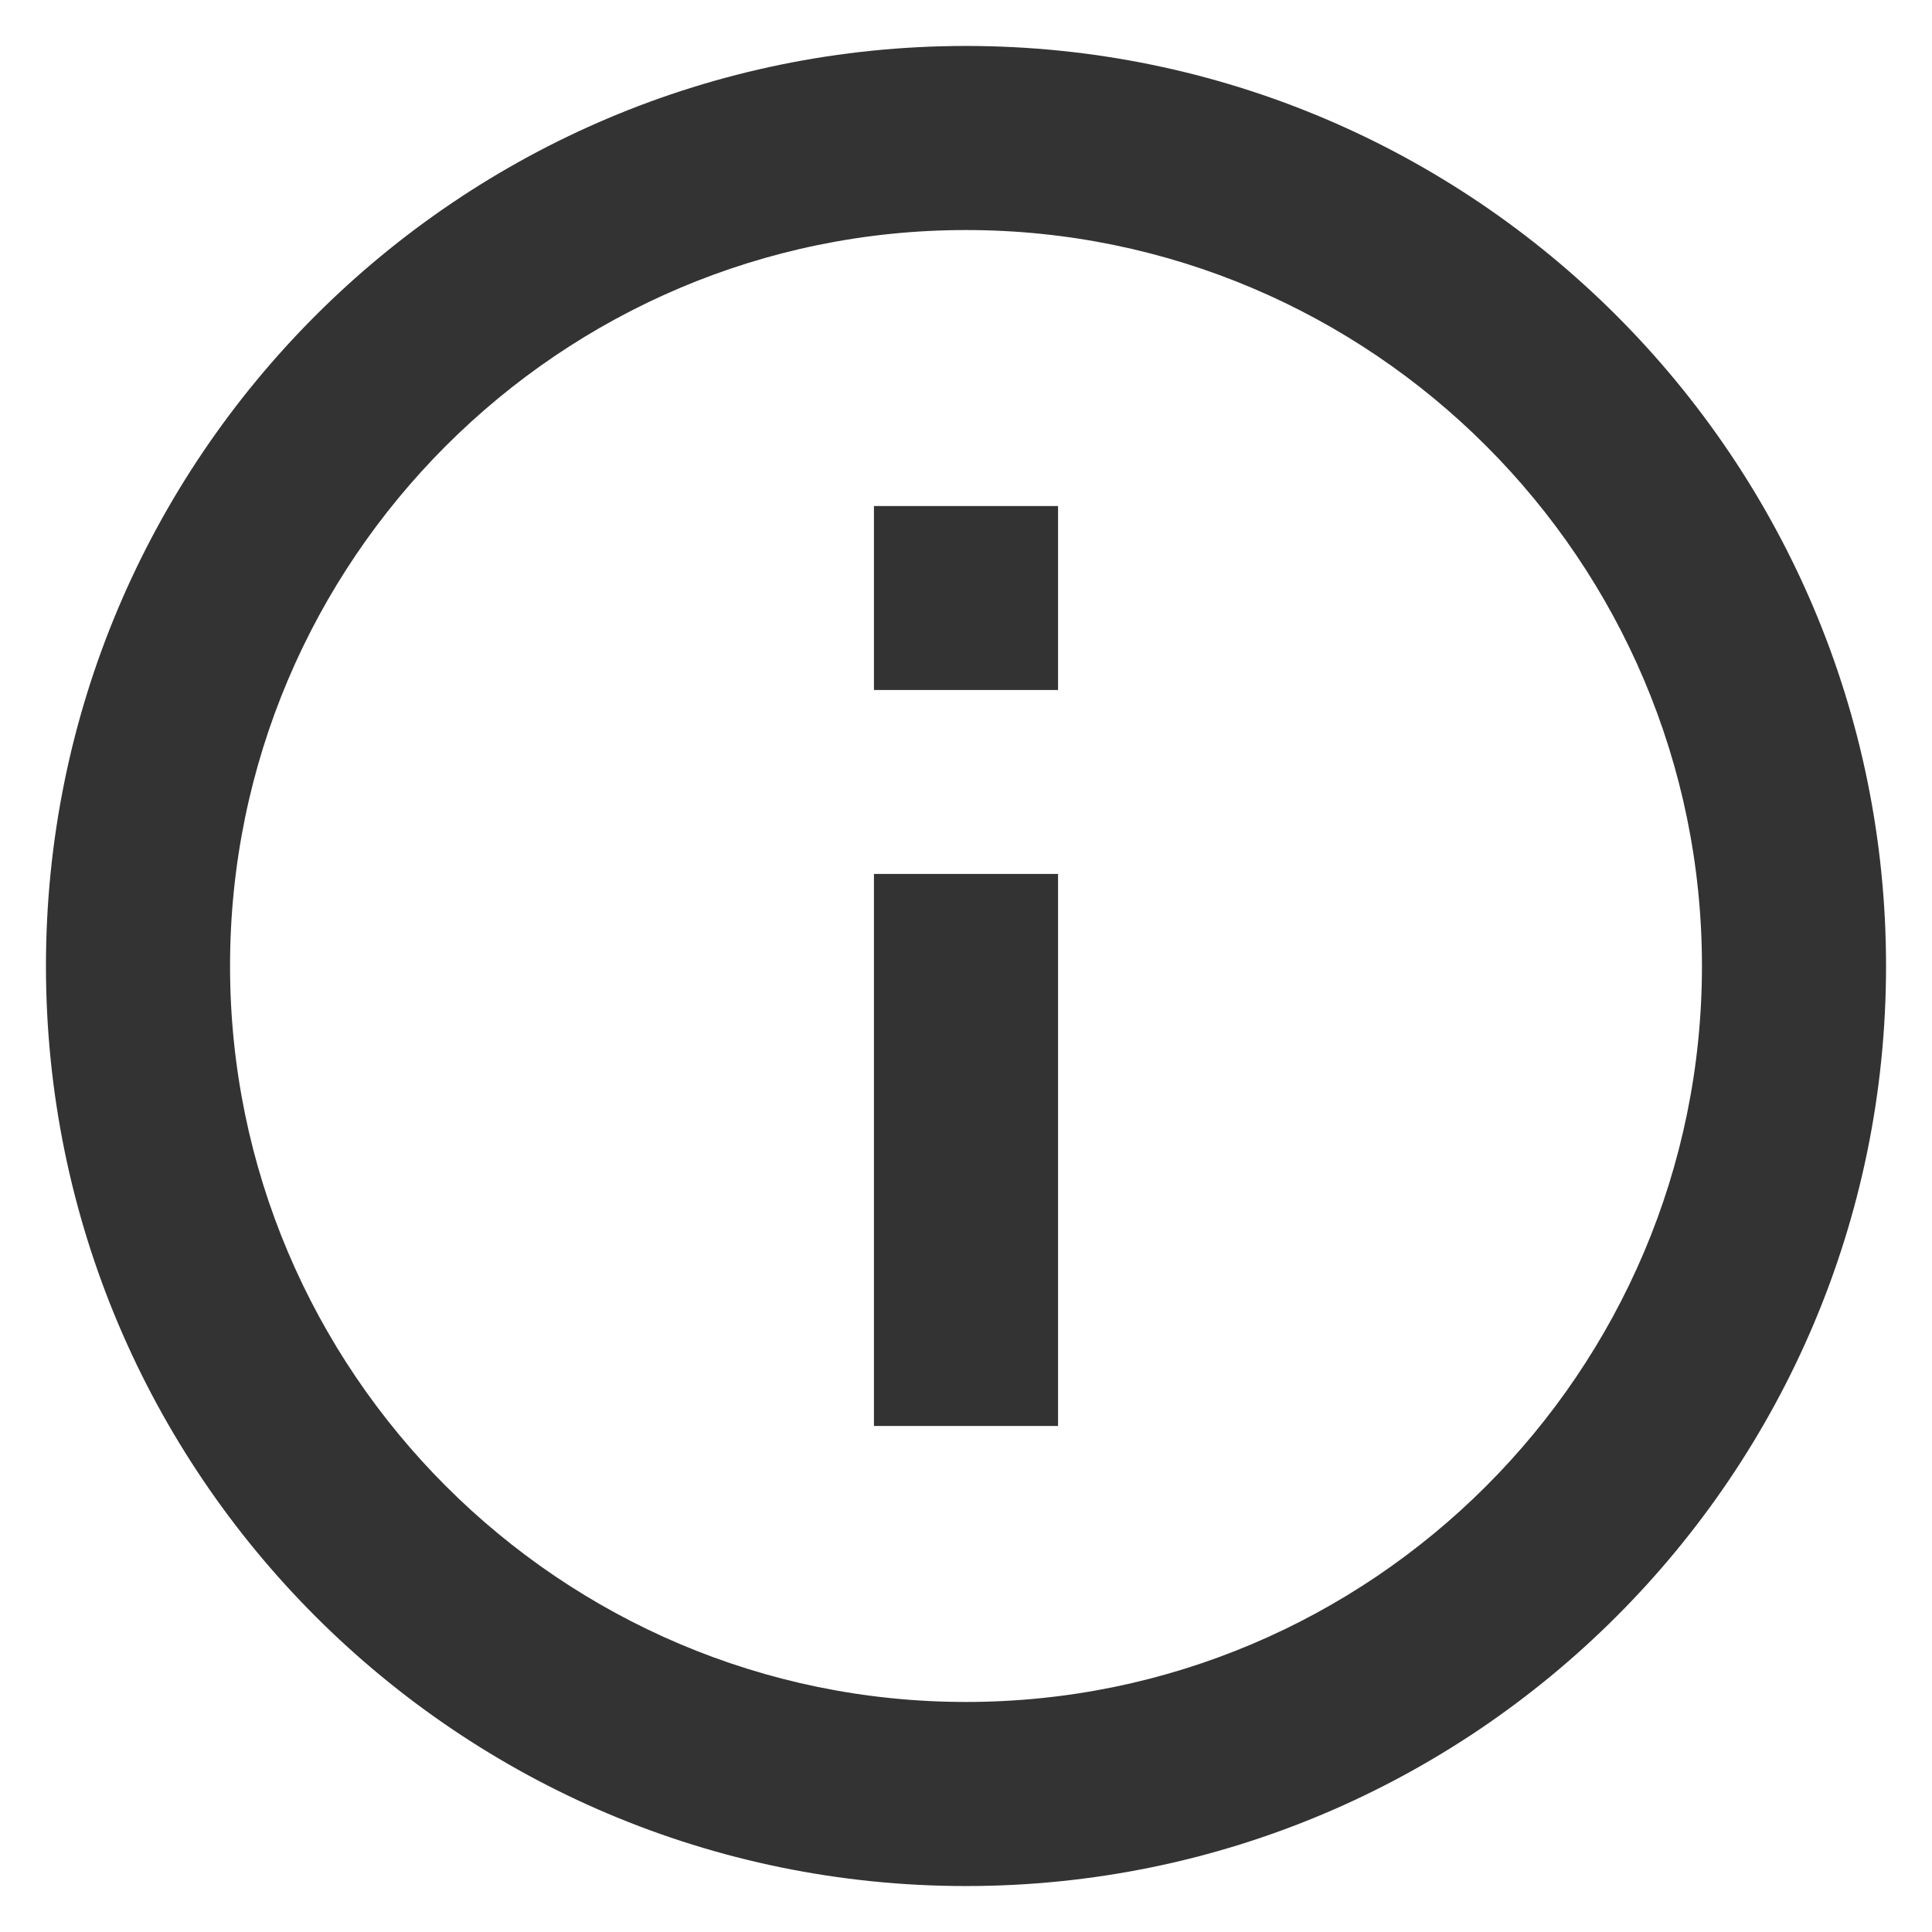
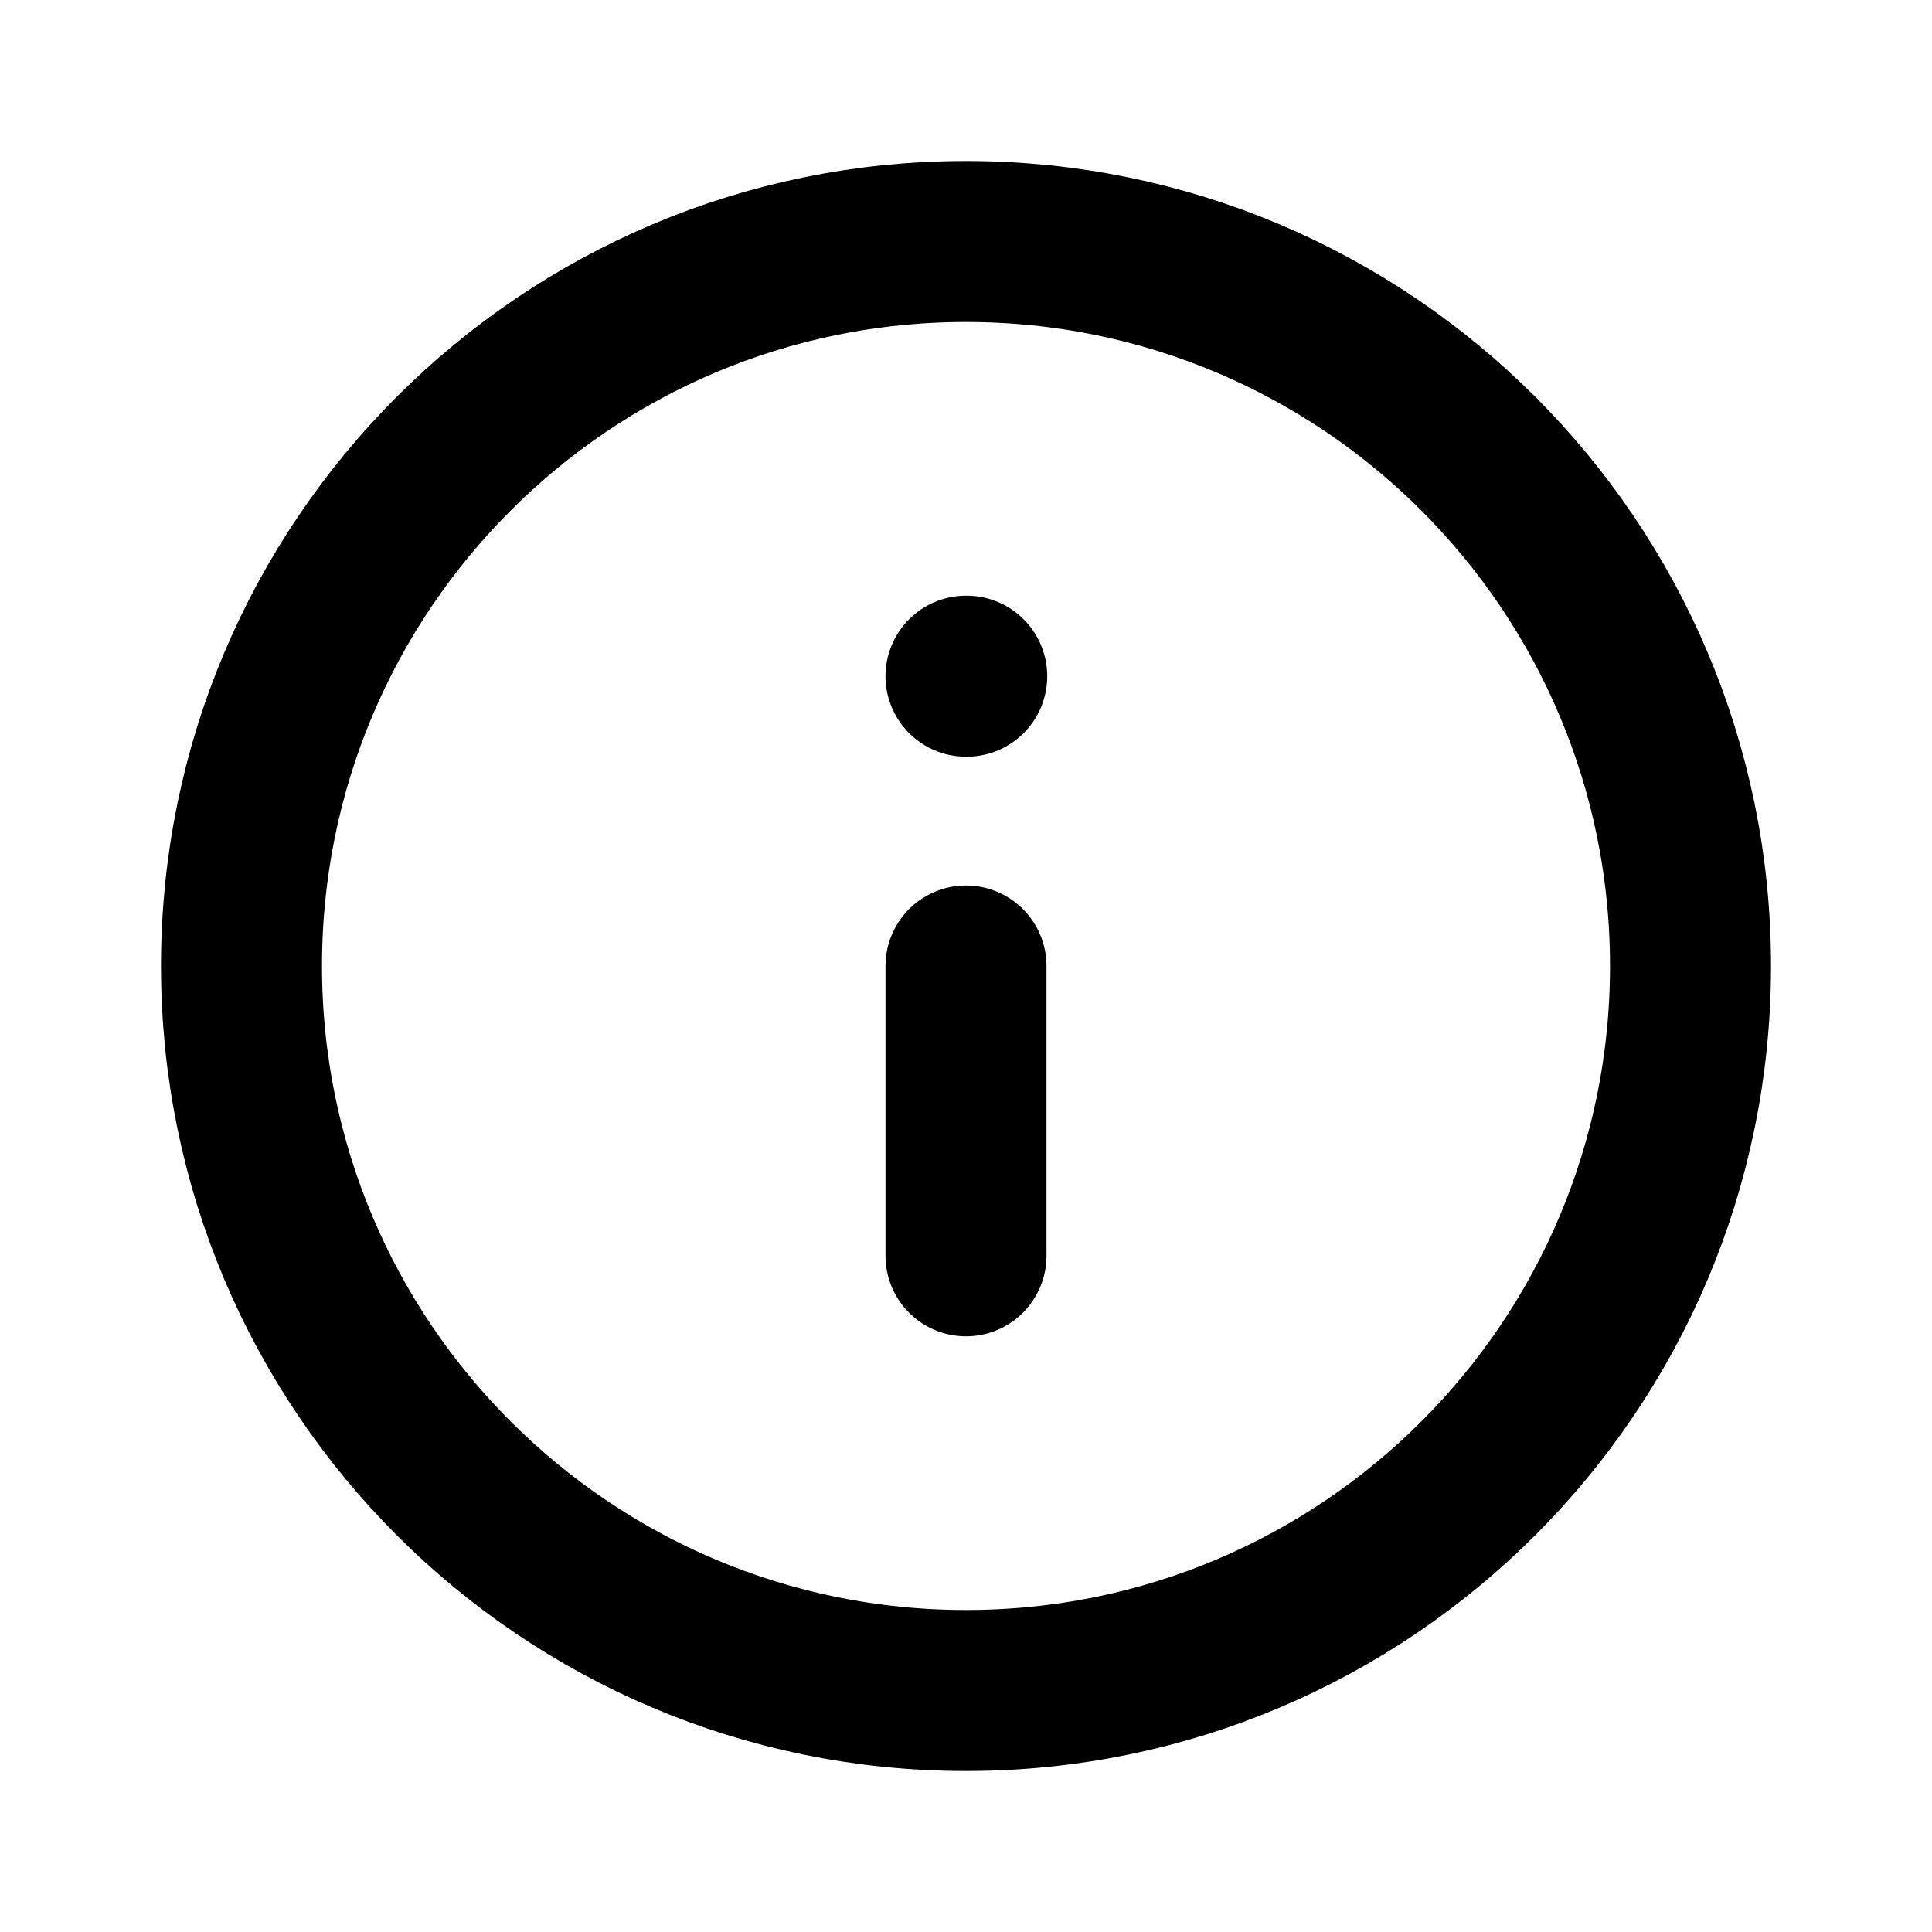
- <svg xmlns="http://www.w3.org/2000/svg" width="14" height="14" viewBox="0 0 14 14" fill="none">
-   <path d="M6.333 3.667H7.667V5H6.333V3.667ZM6.333 6.333H7.667V10.333H6.333V6.333ZM7 0.333C3.32 0.333 0.333 3.32 0.333 7C0.333 10.68 3.32 13.667 7 13.667C10.68 13.667 13.667 10.68 13.667 7C13.667 3.32 10.68 0.333 7 0.333ZM7 12.333C4.06 12.333 1.667 9.94 1.667 7C1.667 4.06 4.06 1.667 7 1.667C9.94 1.667 12.333 4.06 12.333 7C12.333 9.94 9.94 12.333 7 12.333Z" fill="currentColor" fill-opacity="0.8" />
+ <svg xmlns="http://www.w3.org/2000/svg" width="24" height="24" viewBox="0 0 24 24" fill="none">
+   <path d="M12 15.6V12M12 8.4H12.009M21 12C21 16.971 16.971 21 12 21C7.029 21 3 16.971 3 12C3 7.029 7.029 3 12 3C16.971 3 21 7.029 21 12Z" stroke="currentColor" stroke-width="2" stroke-linecap="round" stroke-linejoin="round" />
</svg>
